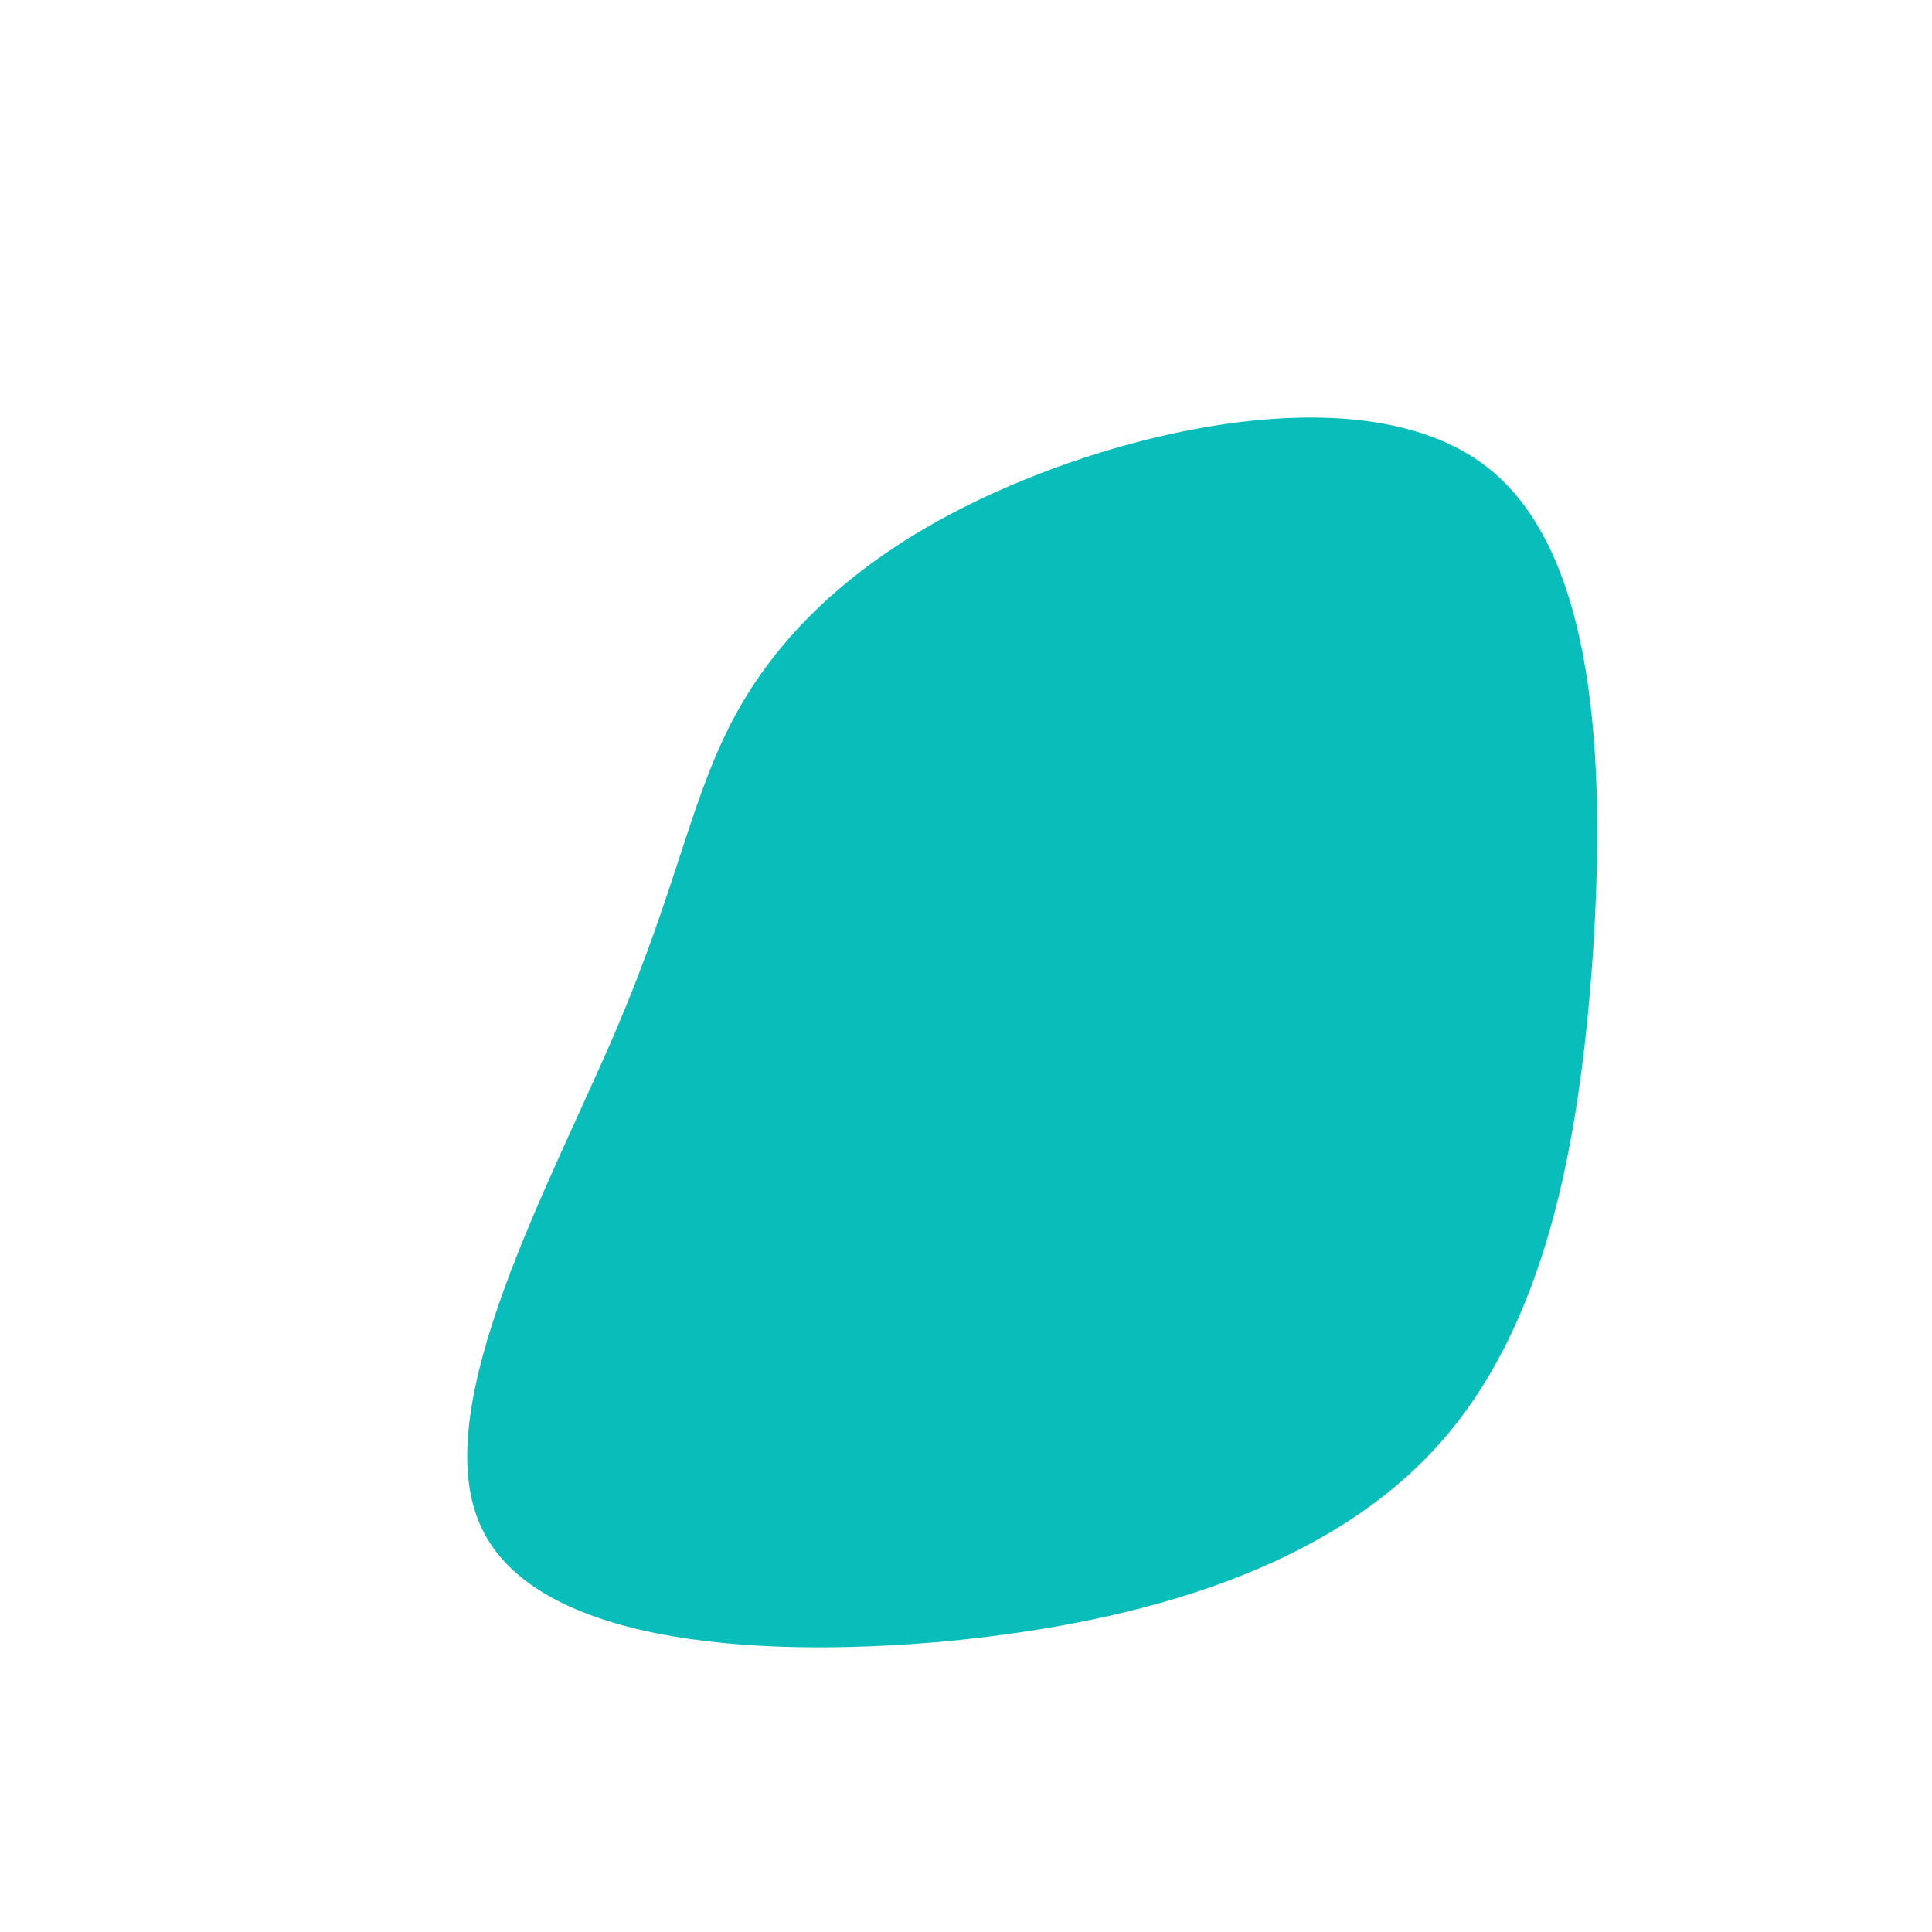
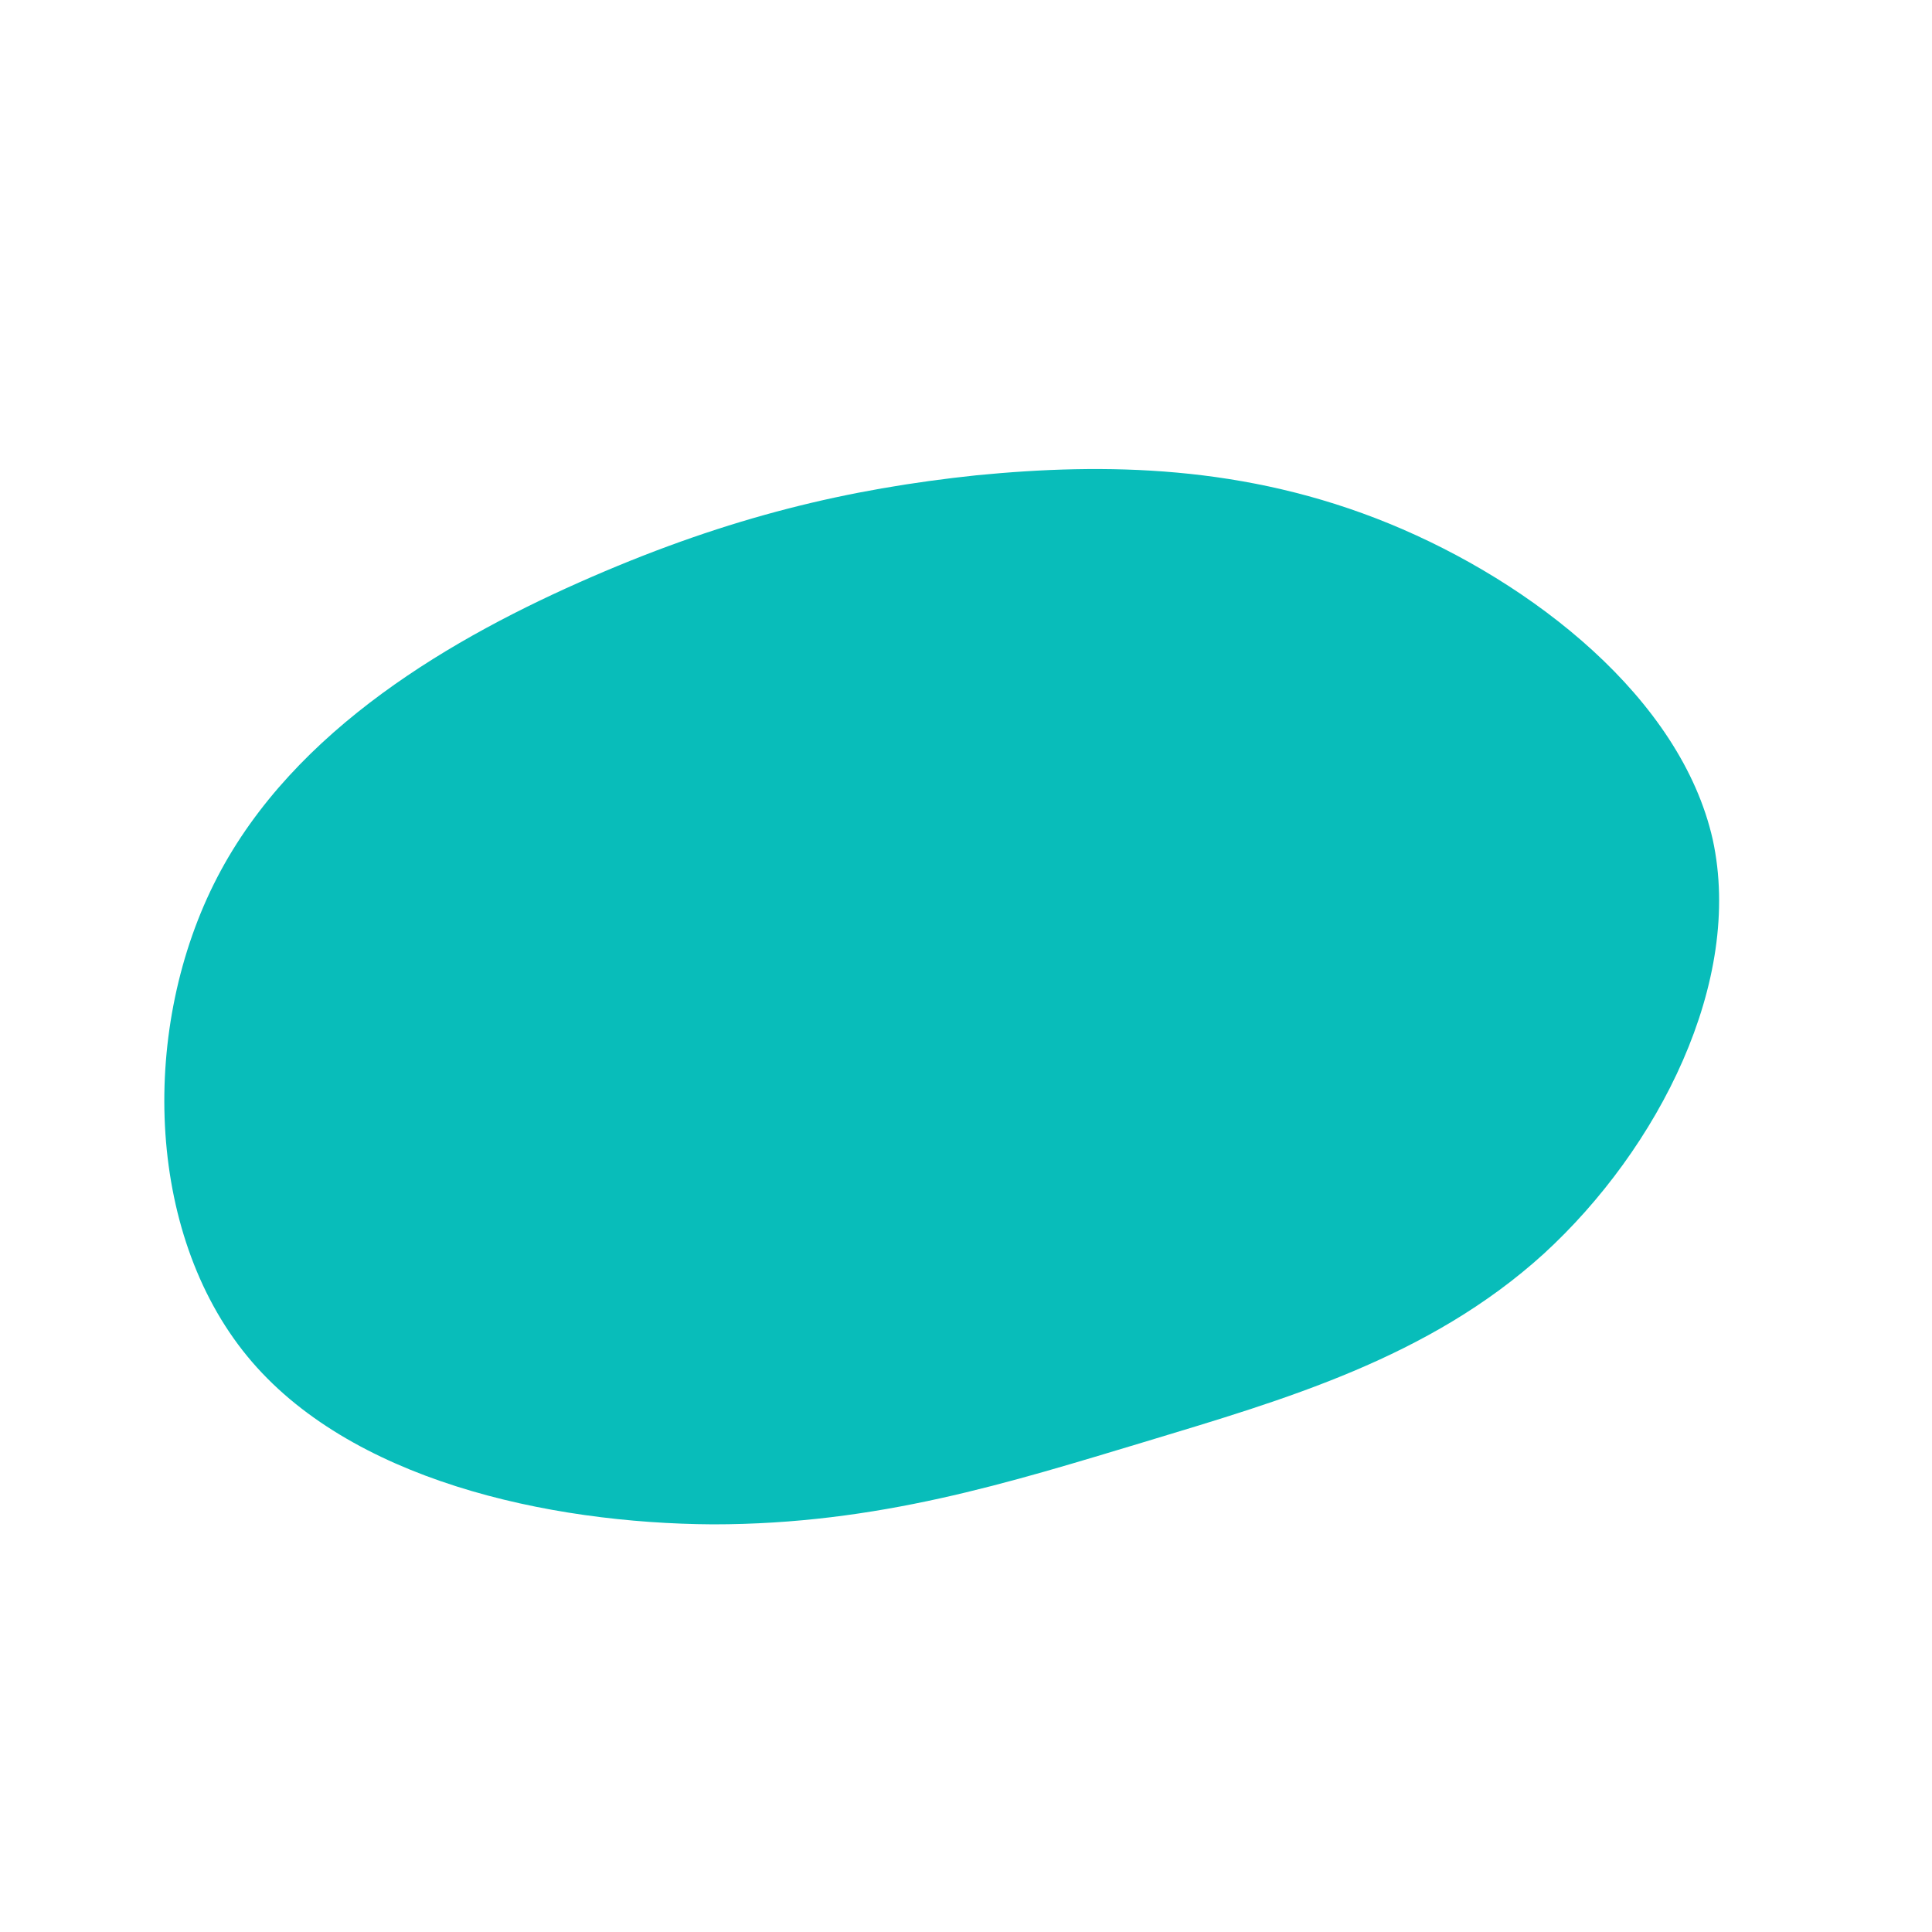
<svg xmlns="http://www.w3.org/2000/svg" viewBox="0 0 200 200">
-   <path fill="#08BDBA" d="M54,-51.6C65.2,-42.8,66.2,-21.4,64.9,-1.3C63.5,18.8,59.9,37.5,48.7,49.8C37.5,62.1,18.8,67.9,-2,69.9C-22.7,71.8,-45.3,69.9,-50.4,57.6C-55.6,45.3,-43.1,22.7,-36.3,6.8C-29.5,-9.1,-28.4,-18.2,-23.3,-27C-18.2,-35.8,-9.1,-44.2,6.2,-50.4C21.4,-56.6,42.8,-60.4,54,-51.6Z" transform="translate(100 100)" />
+   <path fill="#08BDBA" d="M43.8,-45.8C58.7,-39.7,74,-27.7,77.3,-13.1C80.5,1.6,71.7,18.9,59.8,29.8C47.9,40.6,32.9,44.9,18.7,49.2C4.4,53.5,-9.1,57.8,-26.2,57.8C-43.3,57.7,-63.9,53.2,-74.4,40.4C-85,27.5,-85.5,6.2,-77.5,-9.2C-69.5,-24.6,-53,-34.1,-38.7,-40.3C-24.4,-46.5,-12.2,-49.4,1.1,-50.8C14.4,-52.1,28.9,-51.9,43.8,-45.8Z" transform="translate(100 100)" />
</svg>
